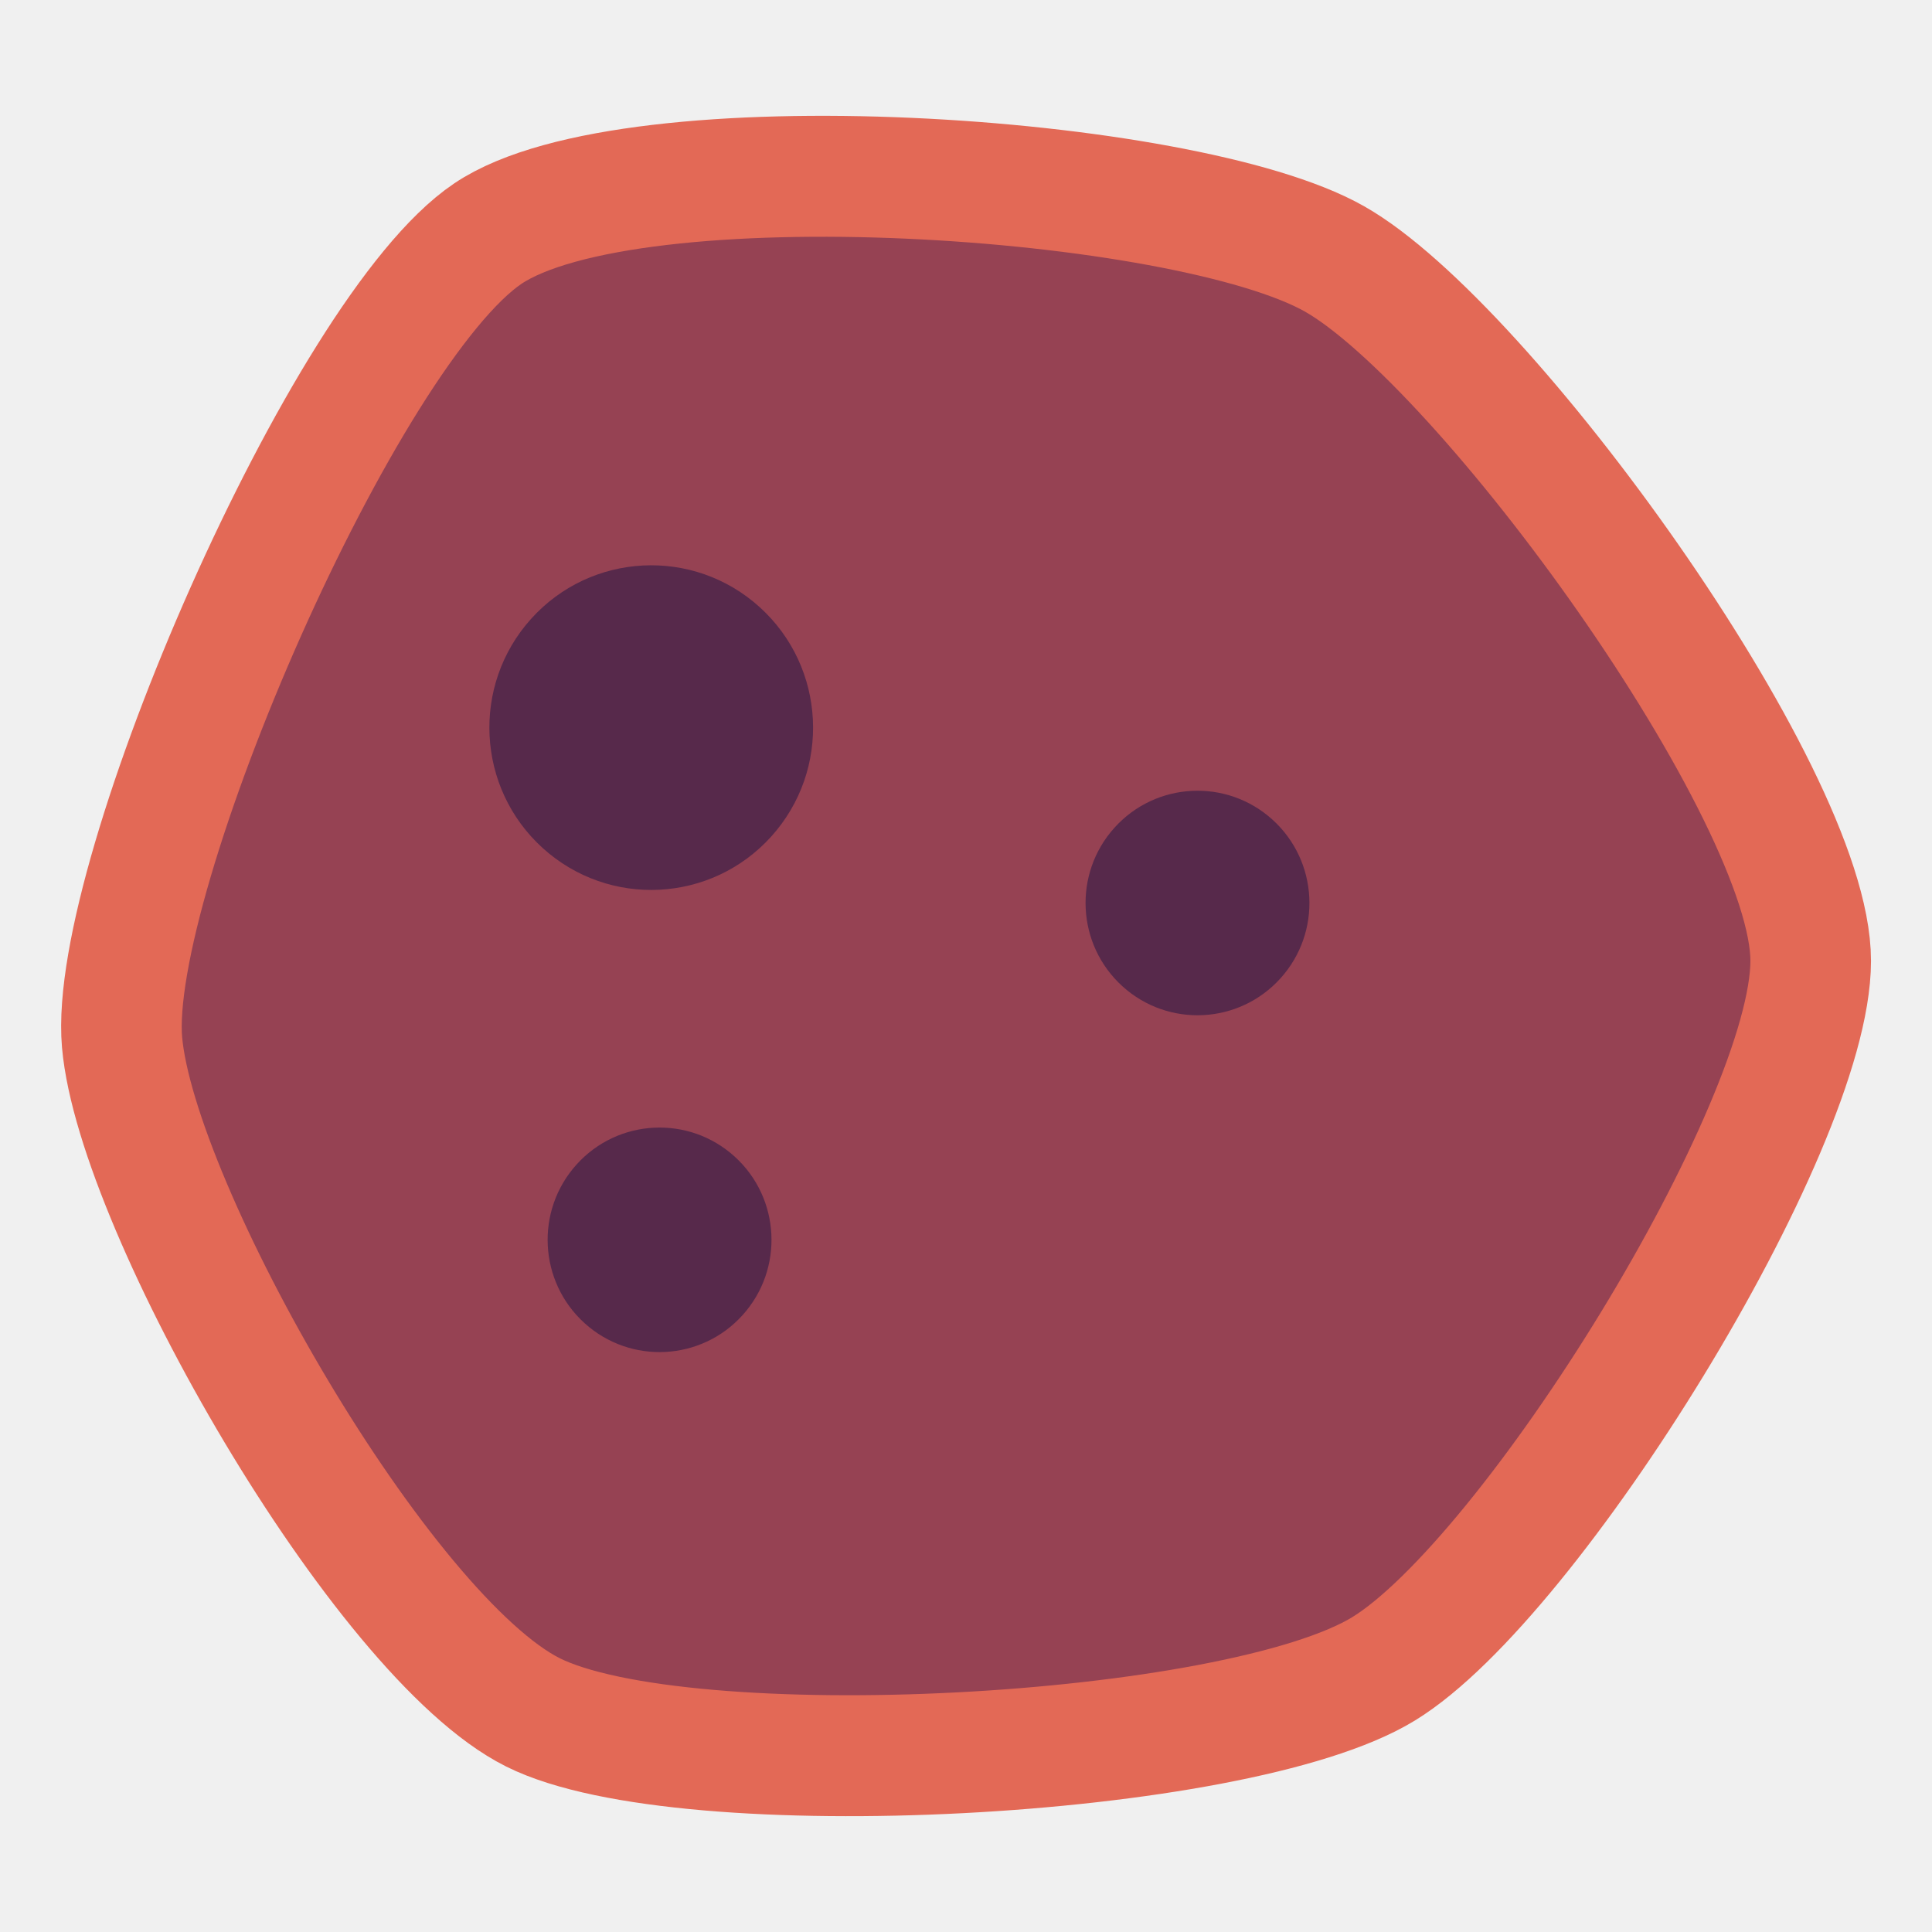
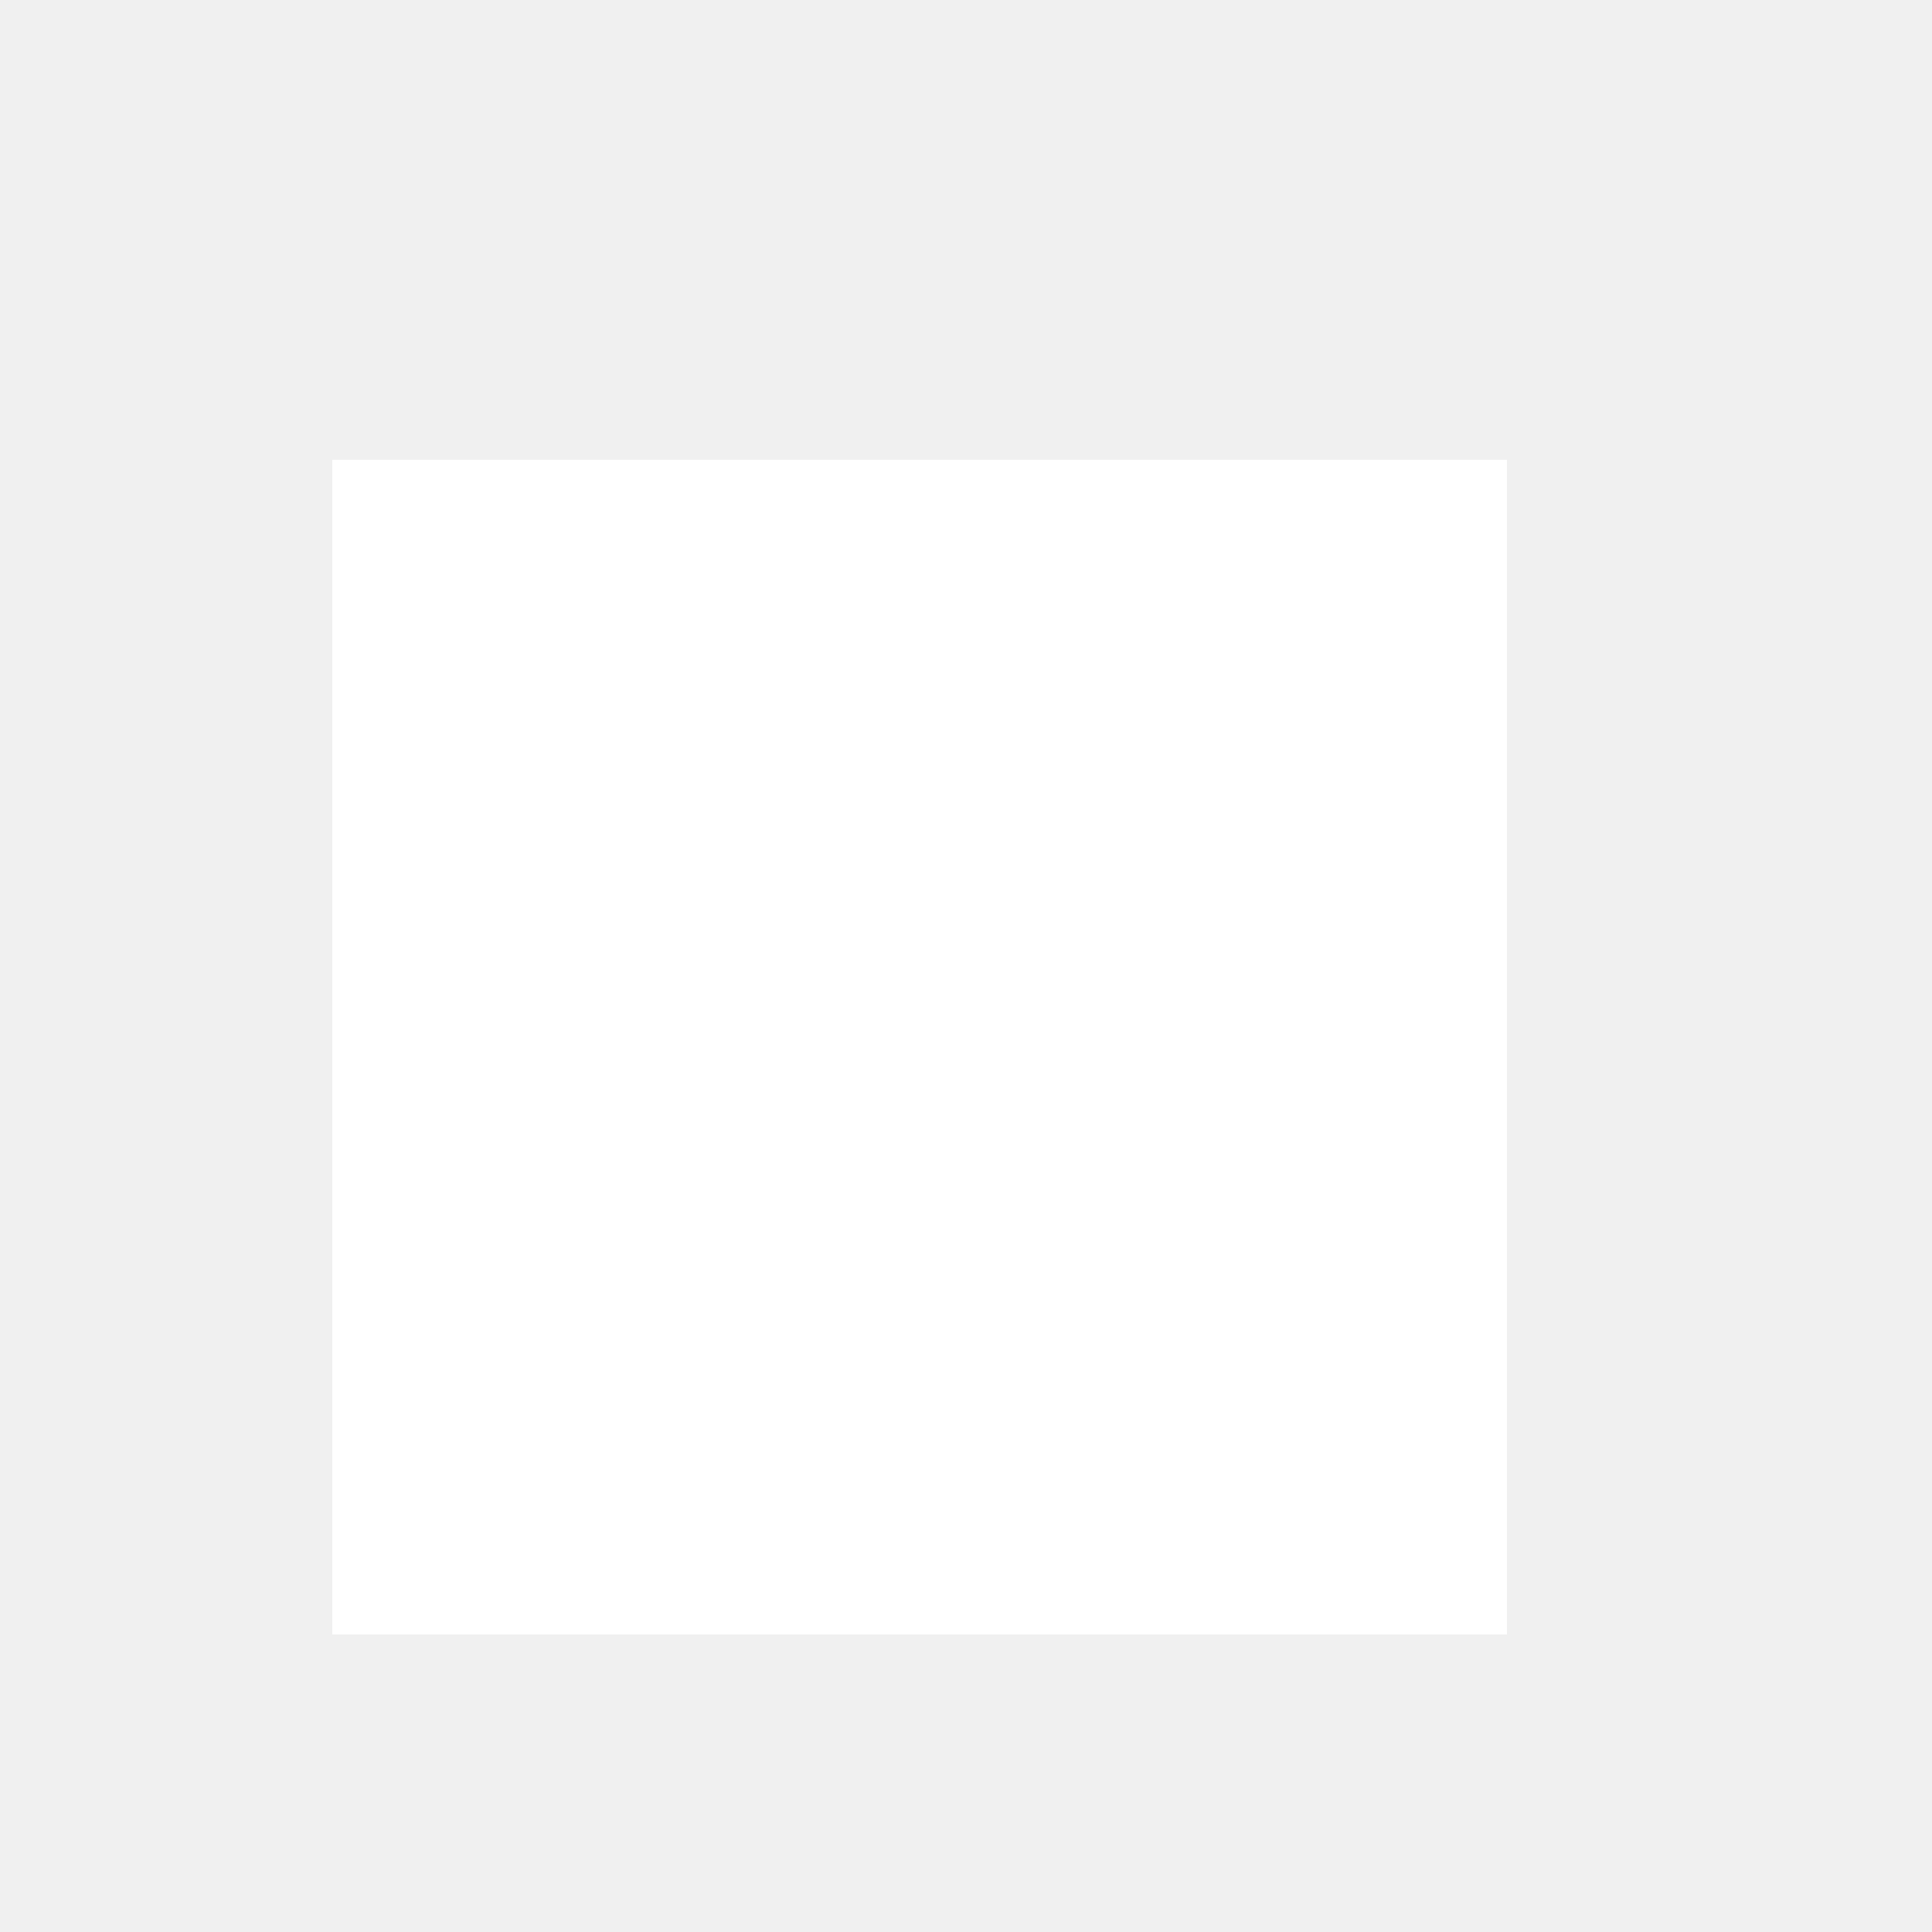
- <svg xmlns="http://www.w3.org/2000/svg" width="64" height="64" viewBox="0 0 16.933 16.933" version="1.1" id="svg8">
-   <defs id="defs2" />
-   <g id="layer1" transform="translate(0,-280.0666)">
-     <g style="stroke-width:0.612" transform="matrix(1.211482,1.097282,-1.094055,1.215056,-347.585,-312.4148)" id="g877">
-       <path style="opacity:1;fill:#964253;fill-opacity:1;stroke:#e36956;stroke-width:1.252;stroke-linecap:round;stroke-miterlimit:4;stroke-dasharray:none;stroke-opacity:1" id="path869" d="m 410.034,-142.312 c -1.691,0.472 -6.548,-1.114 -7.813,-2.289 -1.265,-1.176 -3.228,-7.02 -2.792,-8.761 0.436,-1.741 4.956,-5.307 6.696,-5.698 1.739,-0.391 7.379,0.791 8.54,2.08 1.161,1.289 2.129,6.696 1.62,8.413 -0.509,1.717 -4.56,5.783 -6.251,6.255 z" transform="matrix(0.5172544,0,0,0.5170129,196.7521,204.3302)" />
-       <circle style="opacity:1;fill:#57294b;fill-opacity:1;stroke:none;stroke-width:0.647;stroke-linecap:round;stroke-miterlimit:4;stroke-dasharray:none;stroke-opacity:1" id="circle871" cx="405.782" cy="126.415" r="0.869" />
-       <circle r="0.601" cy="128.42" cx="407.653" id="circle873" style="opacity:1;fill:#57294b;fill-opacity:1;stroke:none;stroke-width:0.647;stroke-linecap:round;stroke-miterlimit:4;stroke-dasharray:none;stroke-opacity:1" />
-       <circle style="opacity:1;fill:#57294b;fill-opacity:1;stroke:none;stroke-width:0.647;stroke-linecap:round;stroke-miterlimit:4;stroke-dasharray:none;stroke-opacity:1" id="circle875" cx="408.588" cy="125.146" r="0.601" />
-     </g>
+ <svg xmlns="http://www.w3.org/2000/svg" version="1.1" id="svg8" x="0px" y="0px" viewBox="0 0 75 75" style="enable-background:new 0 0 75 75;" xml:space="preserve">
+   <style type="text/css">
+ 	.st0{fill:#FFFFFF;}
+ </style>
+   <g id="layer1" transform="translate(0,-1016.25)">
+     <rect x="12.9" y="1034.1" class="st0" width="45.6" height="45.6" />
  </g>
</svg>
